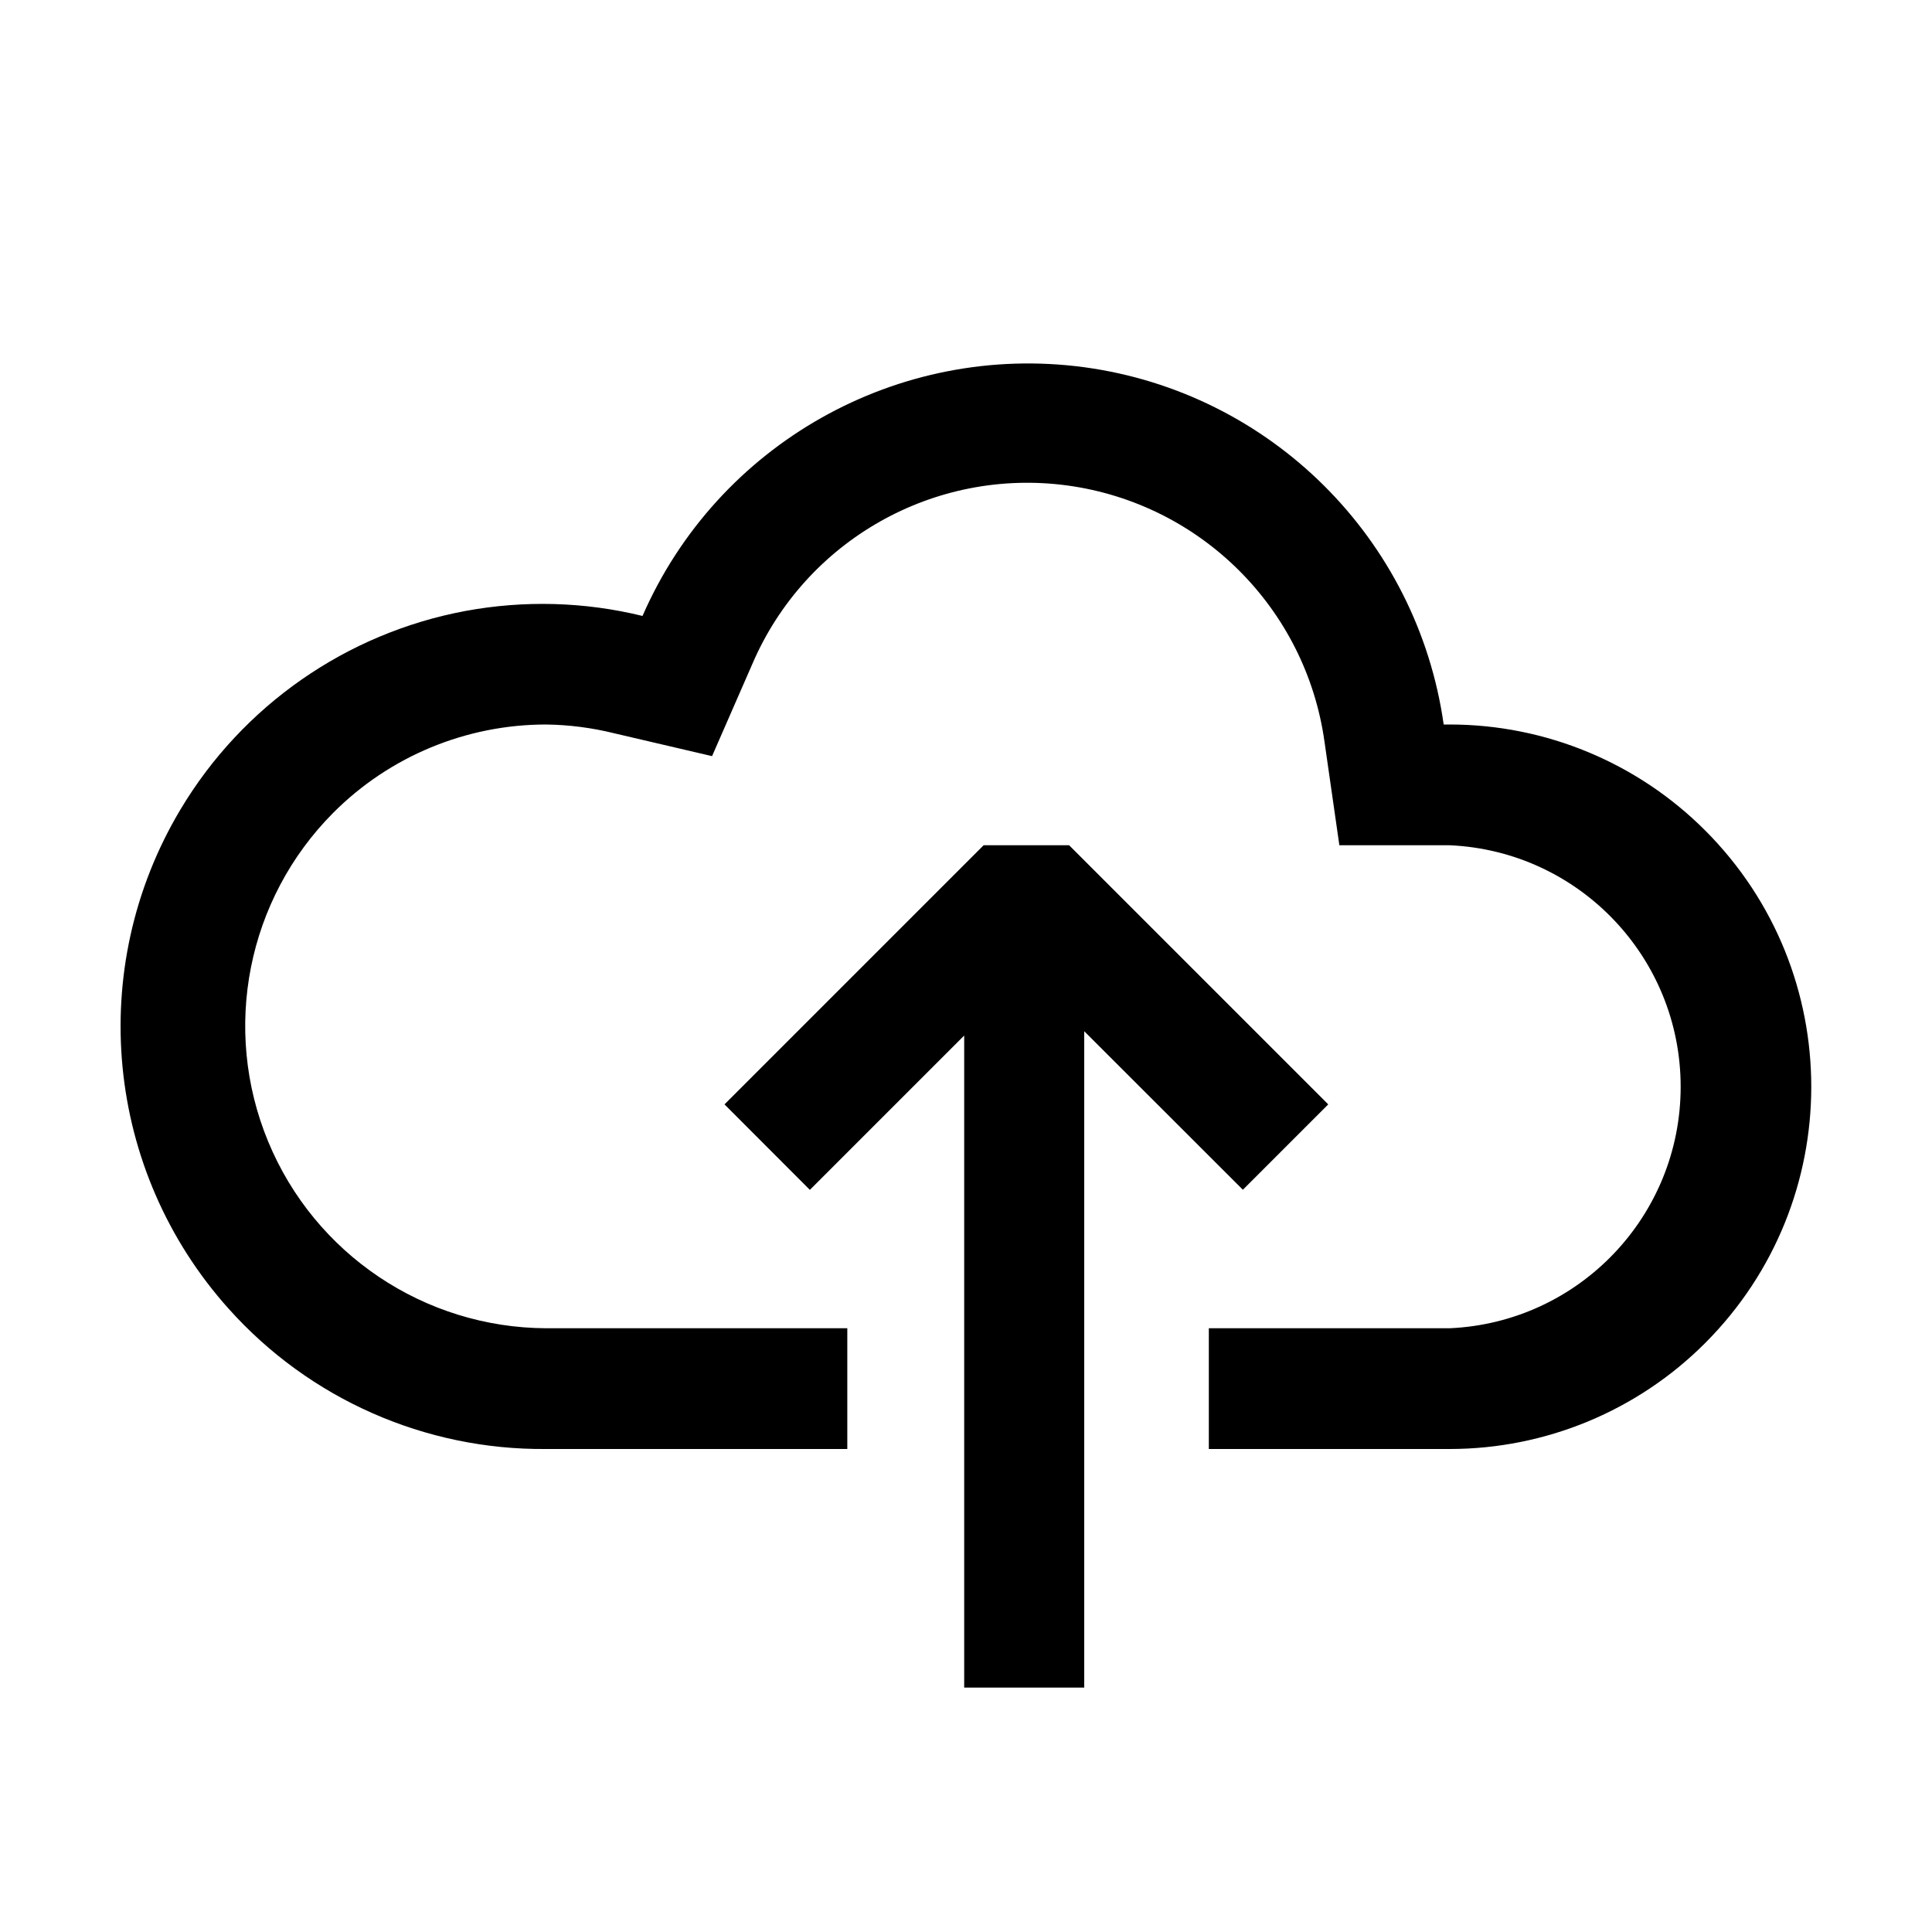
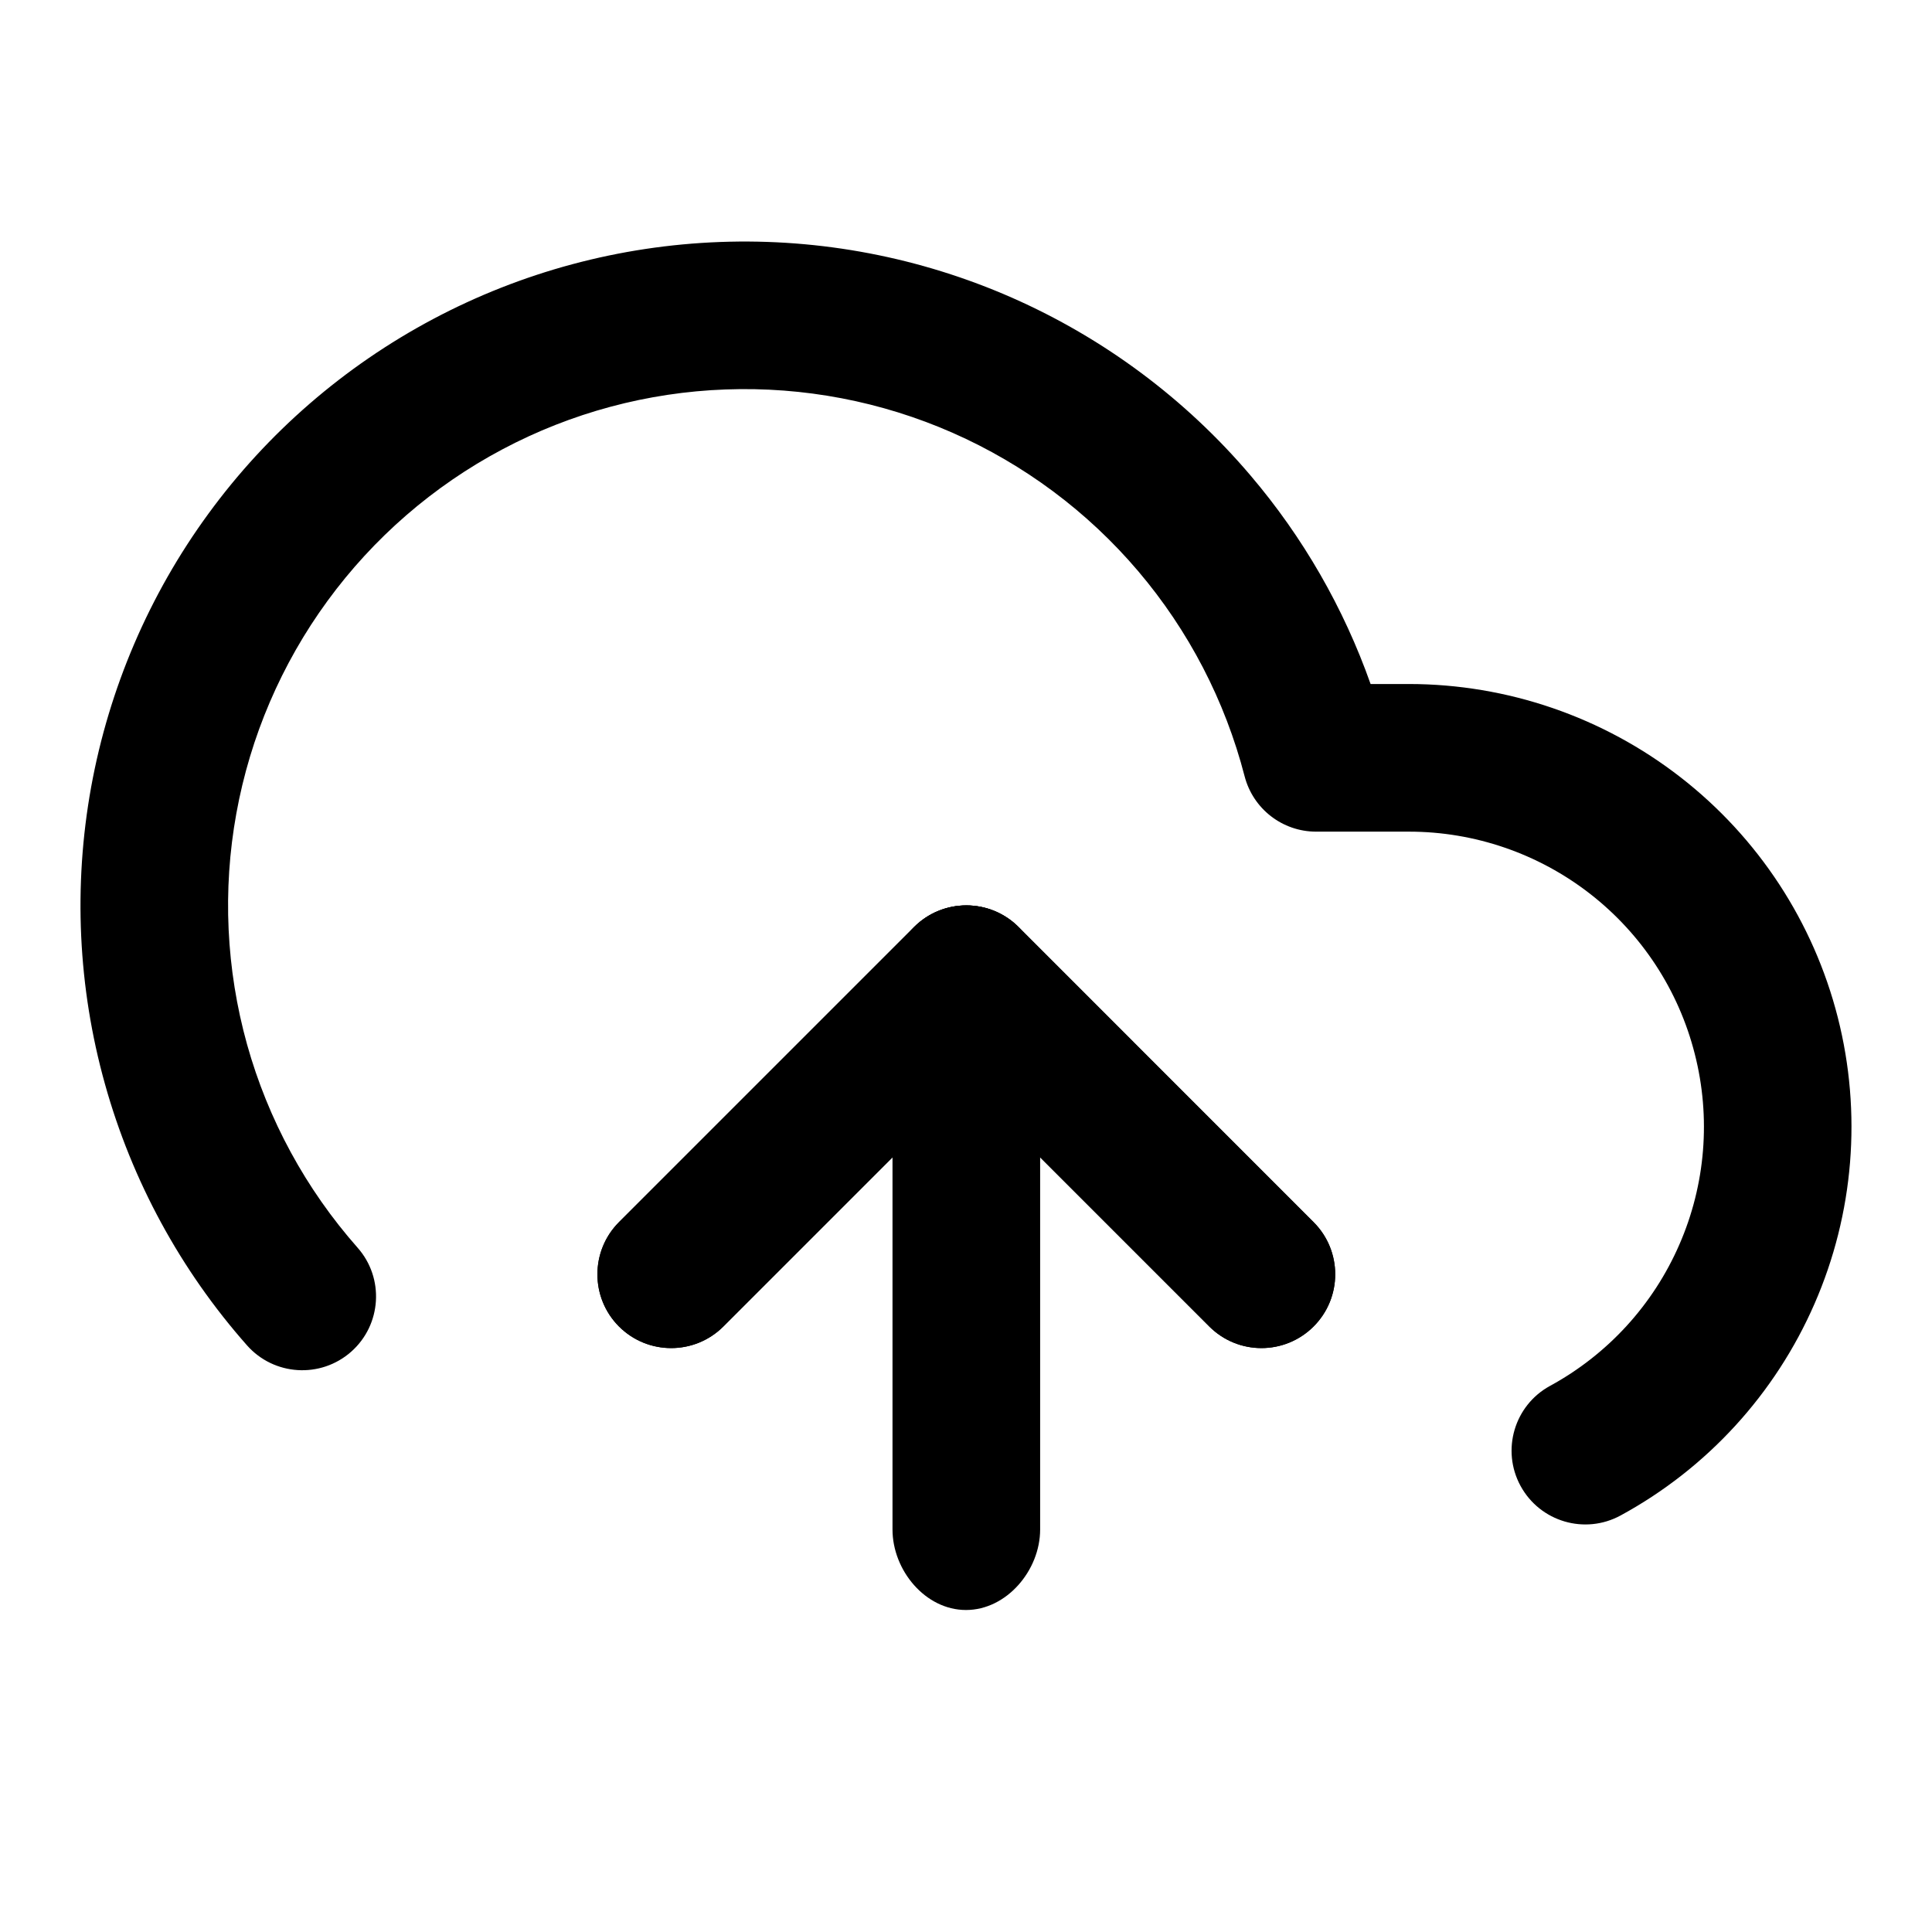
- <svg xmlns="http://www.w3.org/2000/svg" width="16" height="16" viewBox="0 0 16 16" fill="currentColor">
-   <path fill-rule="evenodd" clip-rule="evenodd" d="M11.956 6h.05a2.99 2.99 0 0 1 2.117.879 3.003 3.003 0 0 1 0 4.242 2.99 2.99 0 0 1-2.117.879h-1.995v-1h1.995a2.002 2.002 0 0 0 0-4h-.914l-.123-.857a2.49 2.49 0 0 0-2.126-2.122A2.478 2.478 0 0 0 6.23 5.5l-.333.762-.809-.189A2.49 2.49 0 0 0 4.523 6c-.662 0-1.297.263-1.764.732A2.503 2.503 0 0 0 4.523 11h2.494v1H4.523a3.486 3.486 0 0 1-2.628-1.16 3.502 3.502 0 0 1-.4-4.137A3.497 3.497 0 0 1 3.853 5.06c.486-.09.987-.077 1.468.041a3.486 3.486 0 0 1 3.657-2.06A3.479 3.479 0 0 1 11.956 6zm-1.663 3.853L8.979 8.54v5.436h-.994v-5.4L6.707 9.854 6 9.146 8.146 7h.708L11 9.146l-.707.707z" />
+ <svg xmlns="http://www.w3.org/2000/svg" width="24" height="24" viewBox="0 0 24 24" fill="currentColor">
+   <path fill-rule="evenodd" clip-rule="evenodd" d="M11.356 11.515C11.714 11.158 12.294 11.158 12.652 11.515L16.318 15.182C16.676 15.54 16.676 16.12 16.318 16.478C15.96 16.836 15.38 16.836 15.022 16.478L12.004 13.46L8.986 16.478C8.628 16.836 8.047 16.836 7.689 16.478C7.332 16.12 7.332 15.54 7.689 15.182L11.356 11.515Z" />
+   <path fill-rule="evenodd" clip-rule="evenodd" d="M12.004 11.247C12.51 11.247 12.921 11.657 12.921 12.164V19C12.921 19.506 12.506 20 12 20C11.494 20 11.087 19.506 11.087 19V15.462V12.164C11.087 11.657 11.498 11.247 12.004 11.247Z" />
+   <path fill-rule="evenodd" clip-rule="evenodd" d="M8.946 3.006C10.192 2.96 11.432 3.197 12.573 3.699C13.714 4.202 14.727 4.956 15.534 5.906C16.187 6.673 16.692 7.552 17.026 8.497H17.503C18.725 8.498 19.913 8.906 20.877 9.656C21.842 10.406 22.529 11.456 22.83 12.64C23.131 13.824 23.03 15.075 22.541 16.195C22.053 17.315 21.206 18.241 20.133 18.825C19.688 19.068 19.132 18.904 18.889 18.459C18.647 18.015 18.811 17.458 19.255 17.216C19.971 16.826 20.536 16.209 20.861 15.462C21.187 14.716 21.255 13.882 21.053 13.092C20.853 12.303 20.395 11.603 19.752 11.103C19.109 10.603 18.317 10.331 17.503 10.331H16.349C15.931 10.331 15.566 10.048 15.461 9.643C15.218 8.704 14.766 7.833 14.138 7.094C13.51 6.355 12.722 5.768 11.835 5.377C10.947 4.986 9.982 4.802 9.013 4.838C8.044 4.873 7.095 5.128 6.239 5.583C5.382 6.038 4.64 6.682 4.068 7.465C3.496 8.248 3.109 9.15 2.936 10.105C2.763 11.059 2.809 12.04 3.069 12.974C3.33 13.908 3.799 14.771 4.441 15.498C4.777 15.877 4.741 16.457 4.362 16.792C3.982 17.127 3.403 17.091 3.068 16.712C2.242 15.778 1.639 14.668 1.304 13.467C0.968 12.266 0.91 11.005 1.132 9.778C1.355 8.551 1.852 7.39 2.588 6.383C3.323 5.376 4.278 4.549 5.379 3.964C6.48 3.379 7.699 3.052 8.946 3.006Z" />
+   <path fill-rule="evenodd" clip-rule="evenodd" d="M11.356 11.515C11.714 11.158 12.294 11.158 12.652 11.515L16.318 15.182C16.676 15.54 16.676 16.12 16.318 16.478C15.96 16.836 15.38 16.836 15.022 16.478L12.004 13.46L8.986 16.478C8.628 16.836 8.047 16.836 7.689 16.478C7.332 16.12 7.332 15.54 7.689 15.182L11.356 11.515Z" />
</svg>
